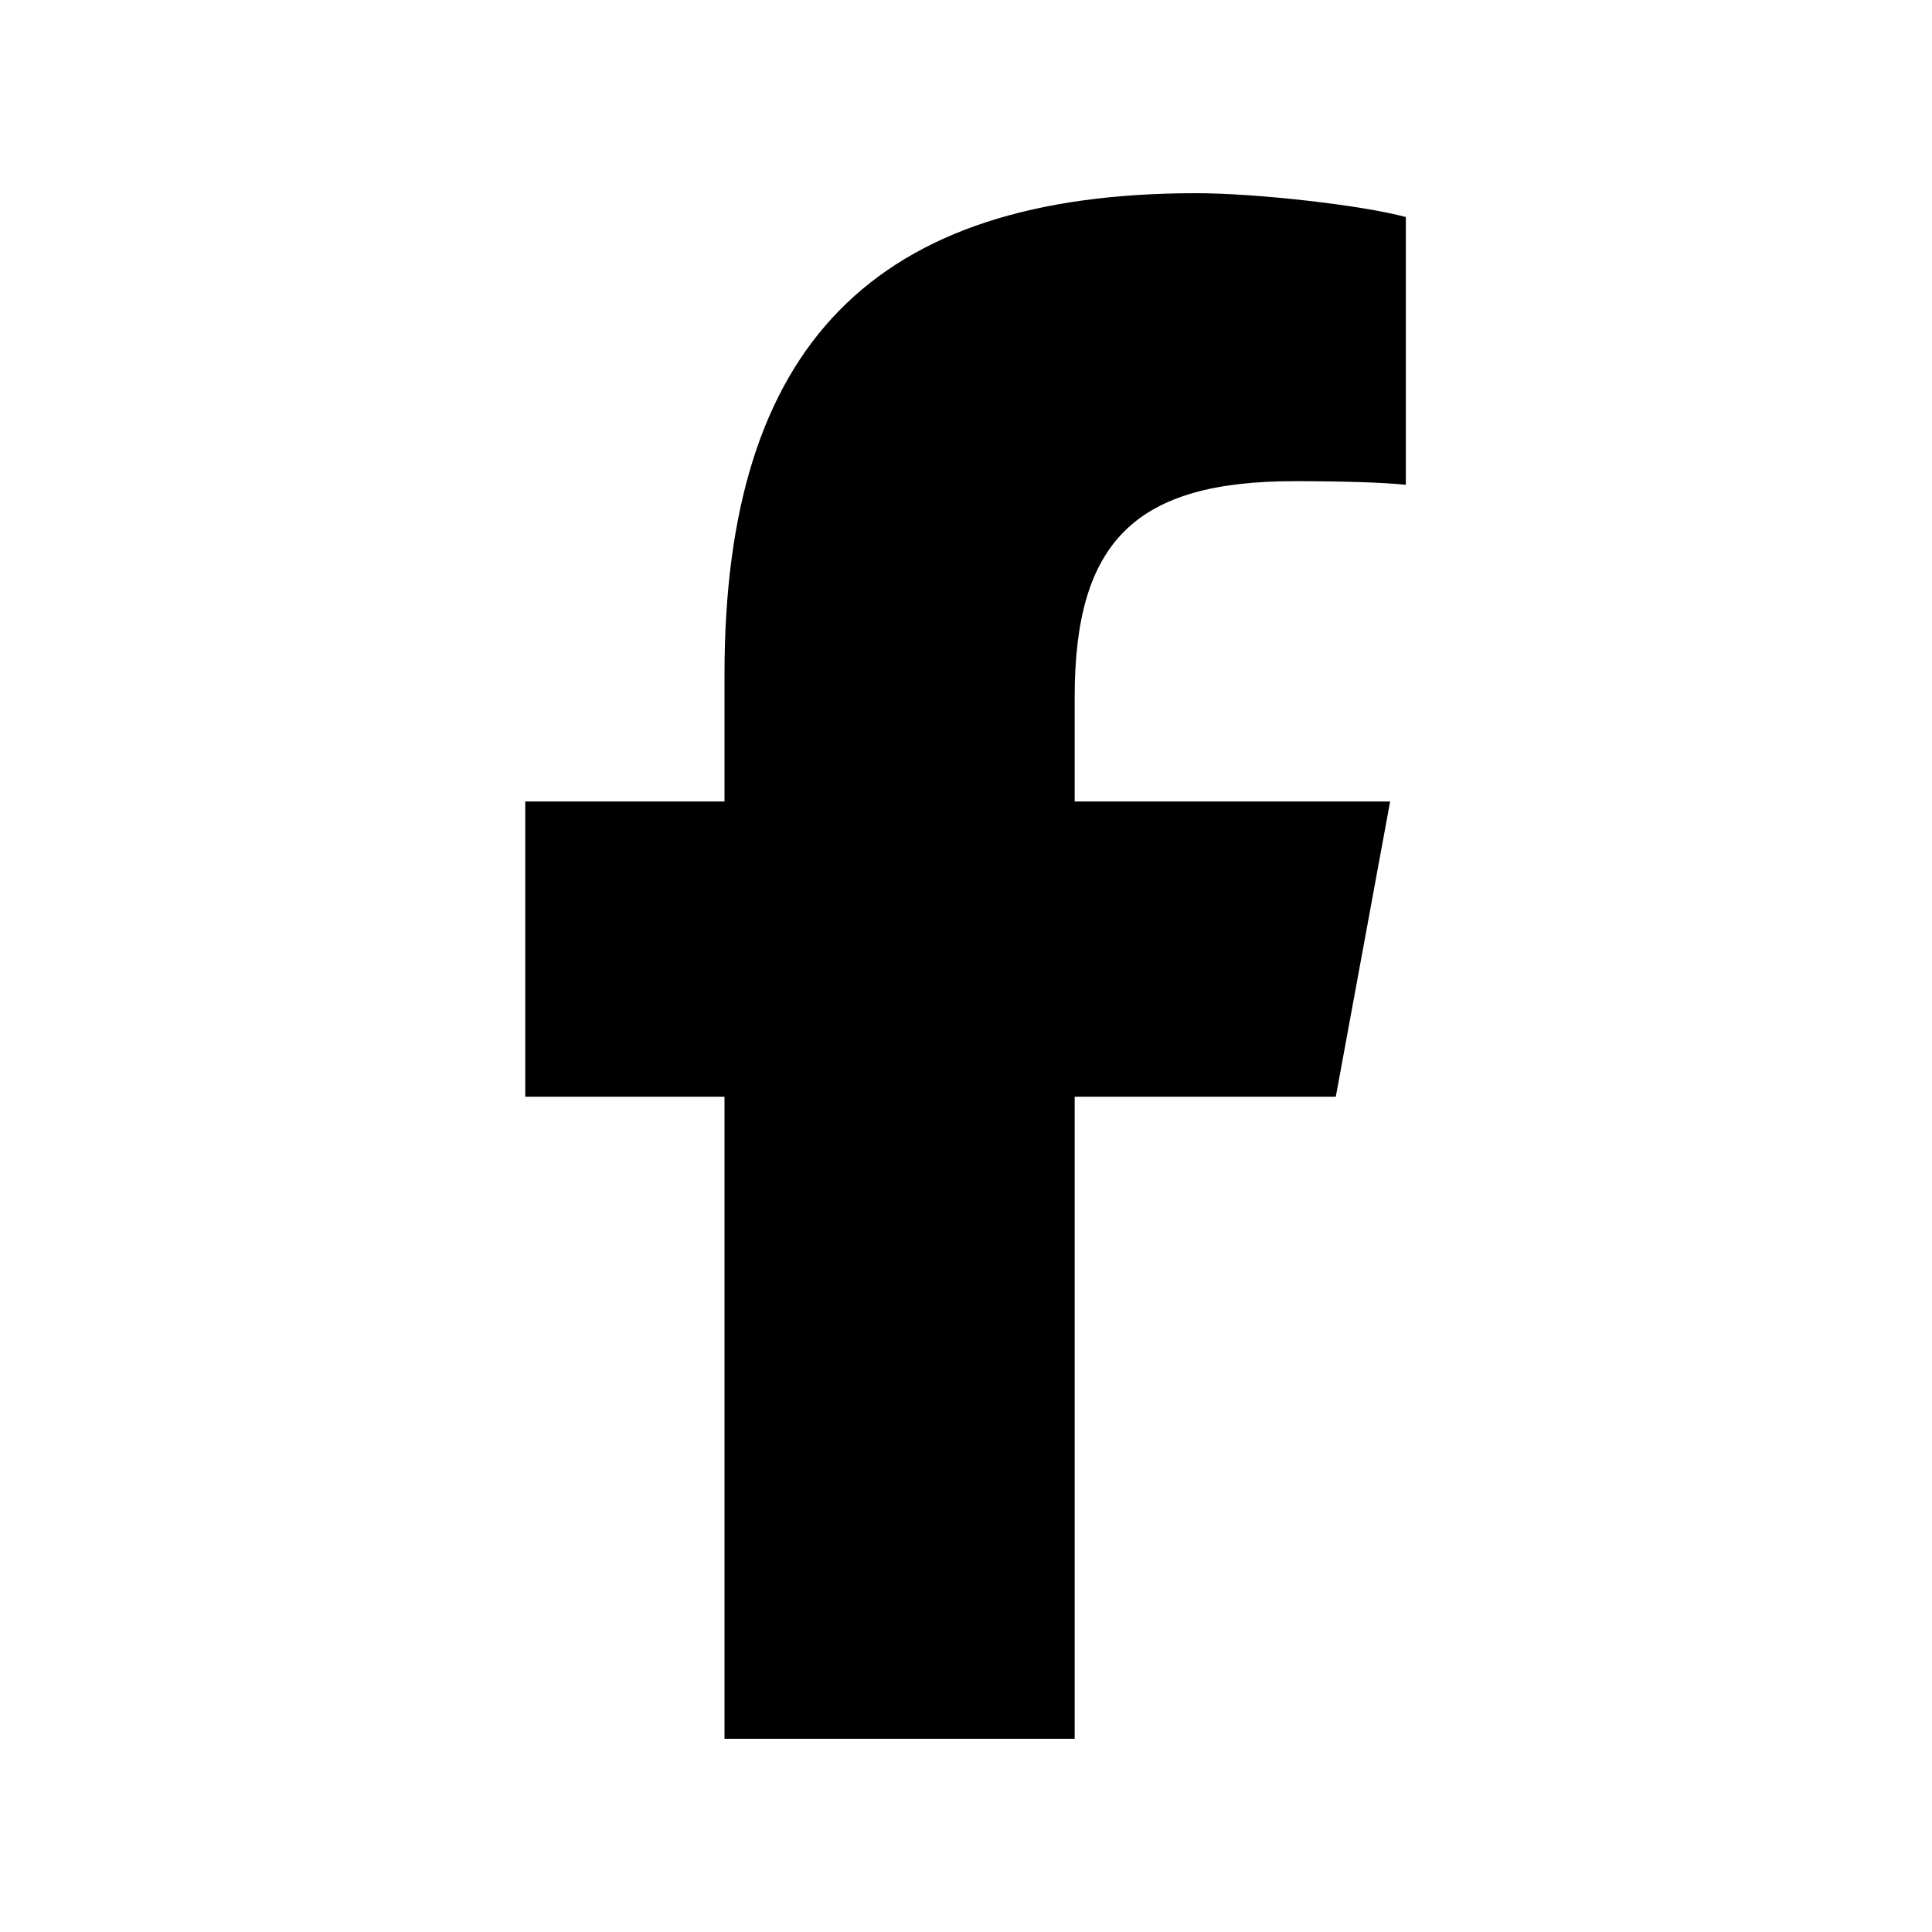
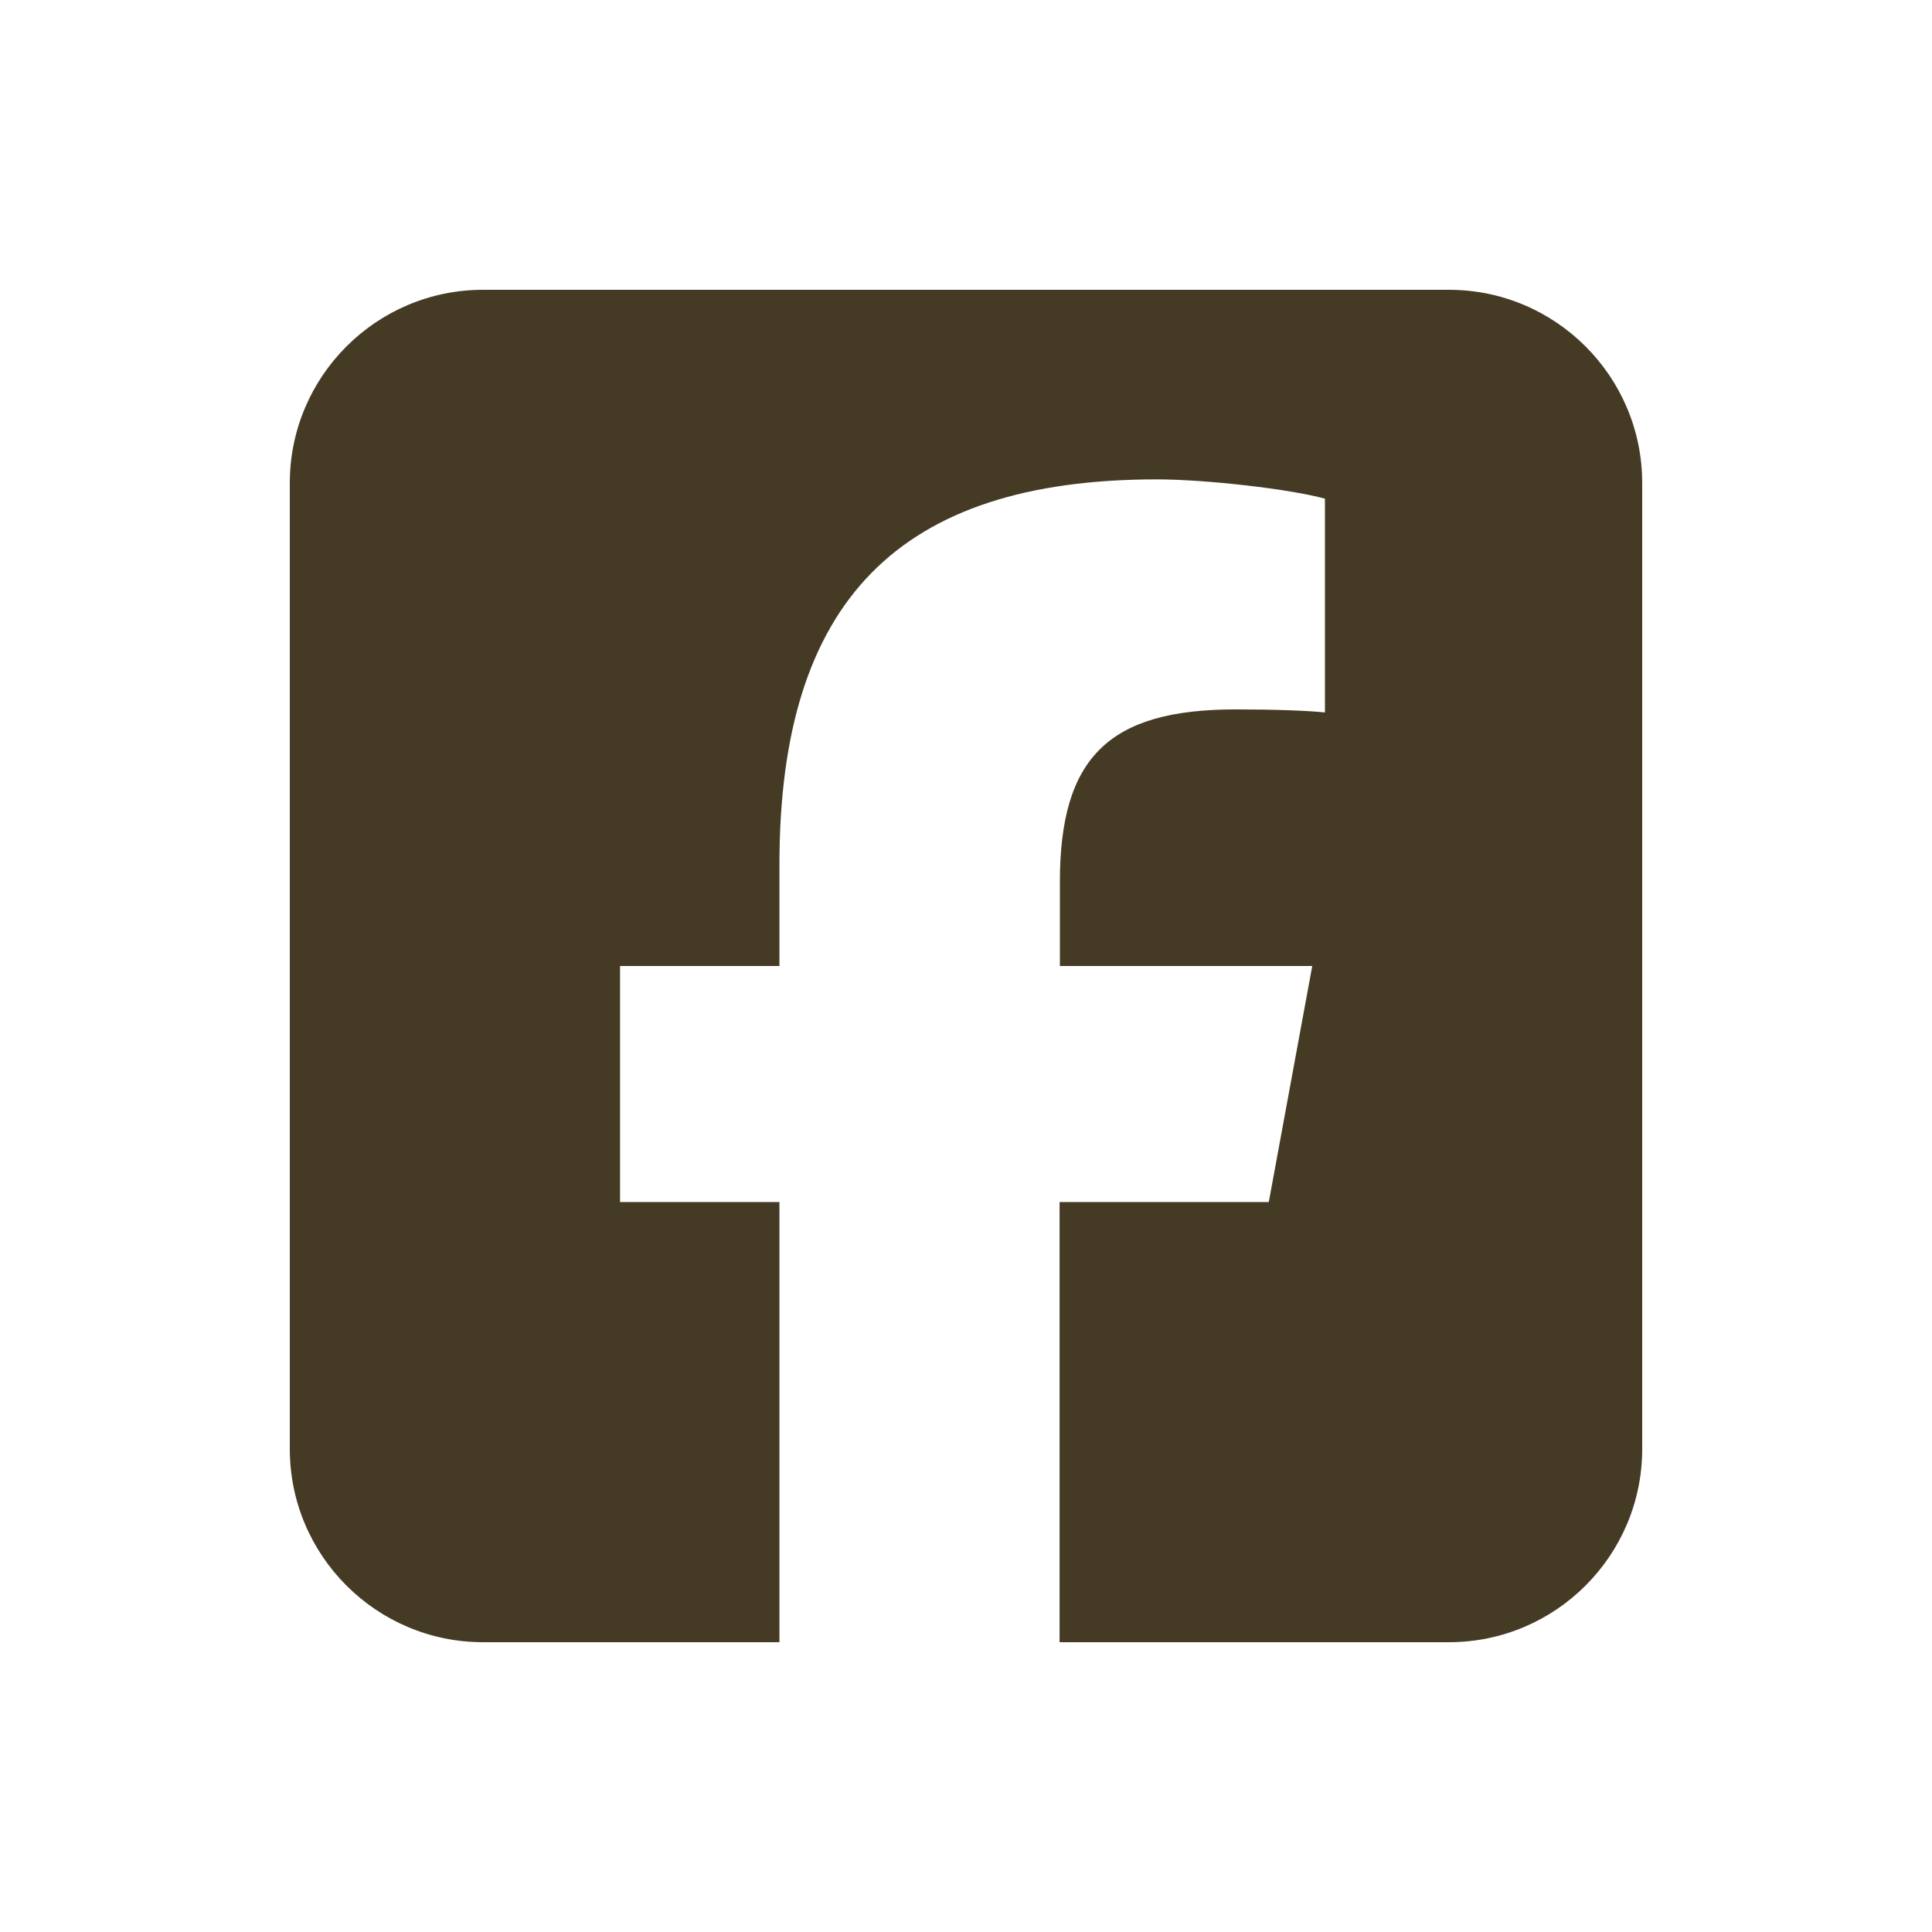
<svg xmlns="http://www.w3.org/2000/svg" viewBox="0 0 640 640">
-   <path d="M240 363.3L240 576L356 576L356 363.3L442.5 363.3L460.5 265.5L356 265.5L356 230.9C356 179.2 376.3 159.4 428.7 159.4C445 159.4 458.1 159.8 465.7 160.6L465.7 71.9C451.4 68 416.4 64 396.2 64C289.3 64 240 114.5 240 223.4L240 265.5L174 265.5L174 363.3L240 363.3z" />
+   <path fill="#453b25" d="M160 96C124.7 96 96 124.7 96 160L96 480C96 515.3 124.7 544 160 544L258.2 544L258.2 398.2L205.4 398.2L205.4 320L258.2 320L258.2 286.3C258.2 199.2 297.6 158.8 383.2 158.8C399.4 158.8 427.4 162 438.9 165.2L438.9 236C432.9 235.4 422.4 235 409.3 235C367.3 235 351.1 250.9 351.1 292.2L351.1 320L434.7 320L420.3 398.2L351 398.2L351 544L480 544C515.3 544 544 515.3 544 480L544 160C544 124.7 515.3 96 480 96L160 96z" />
</svg>
